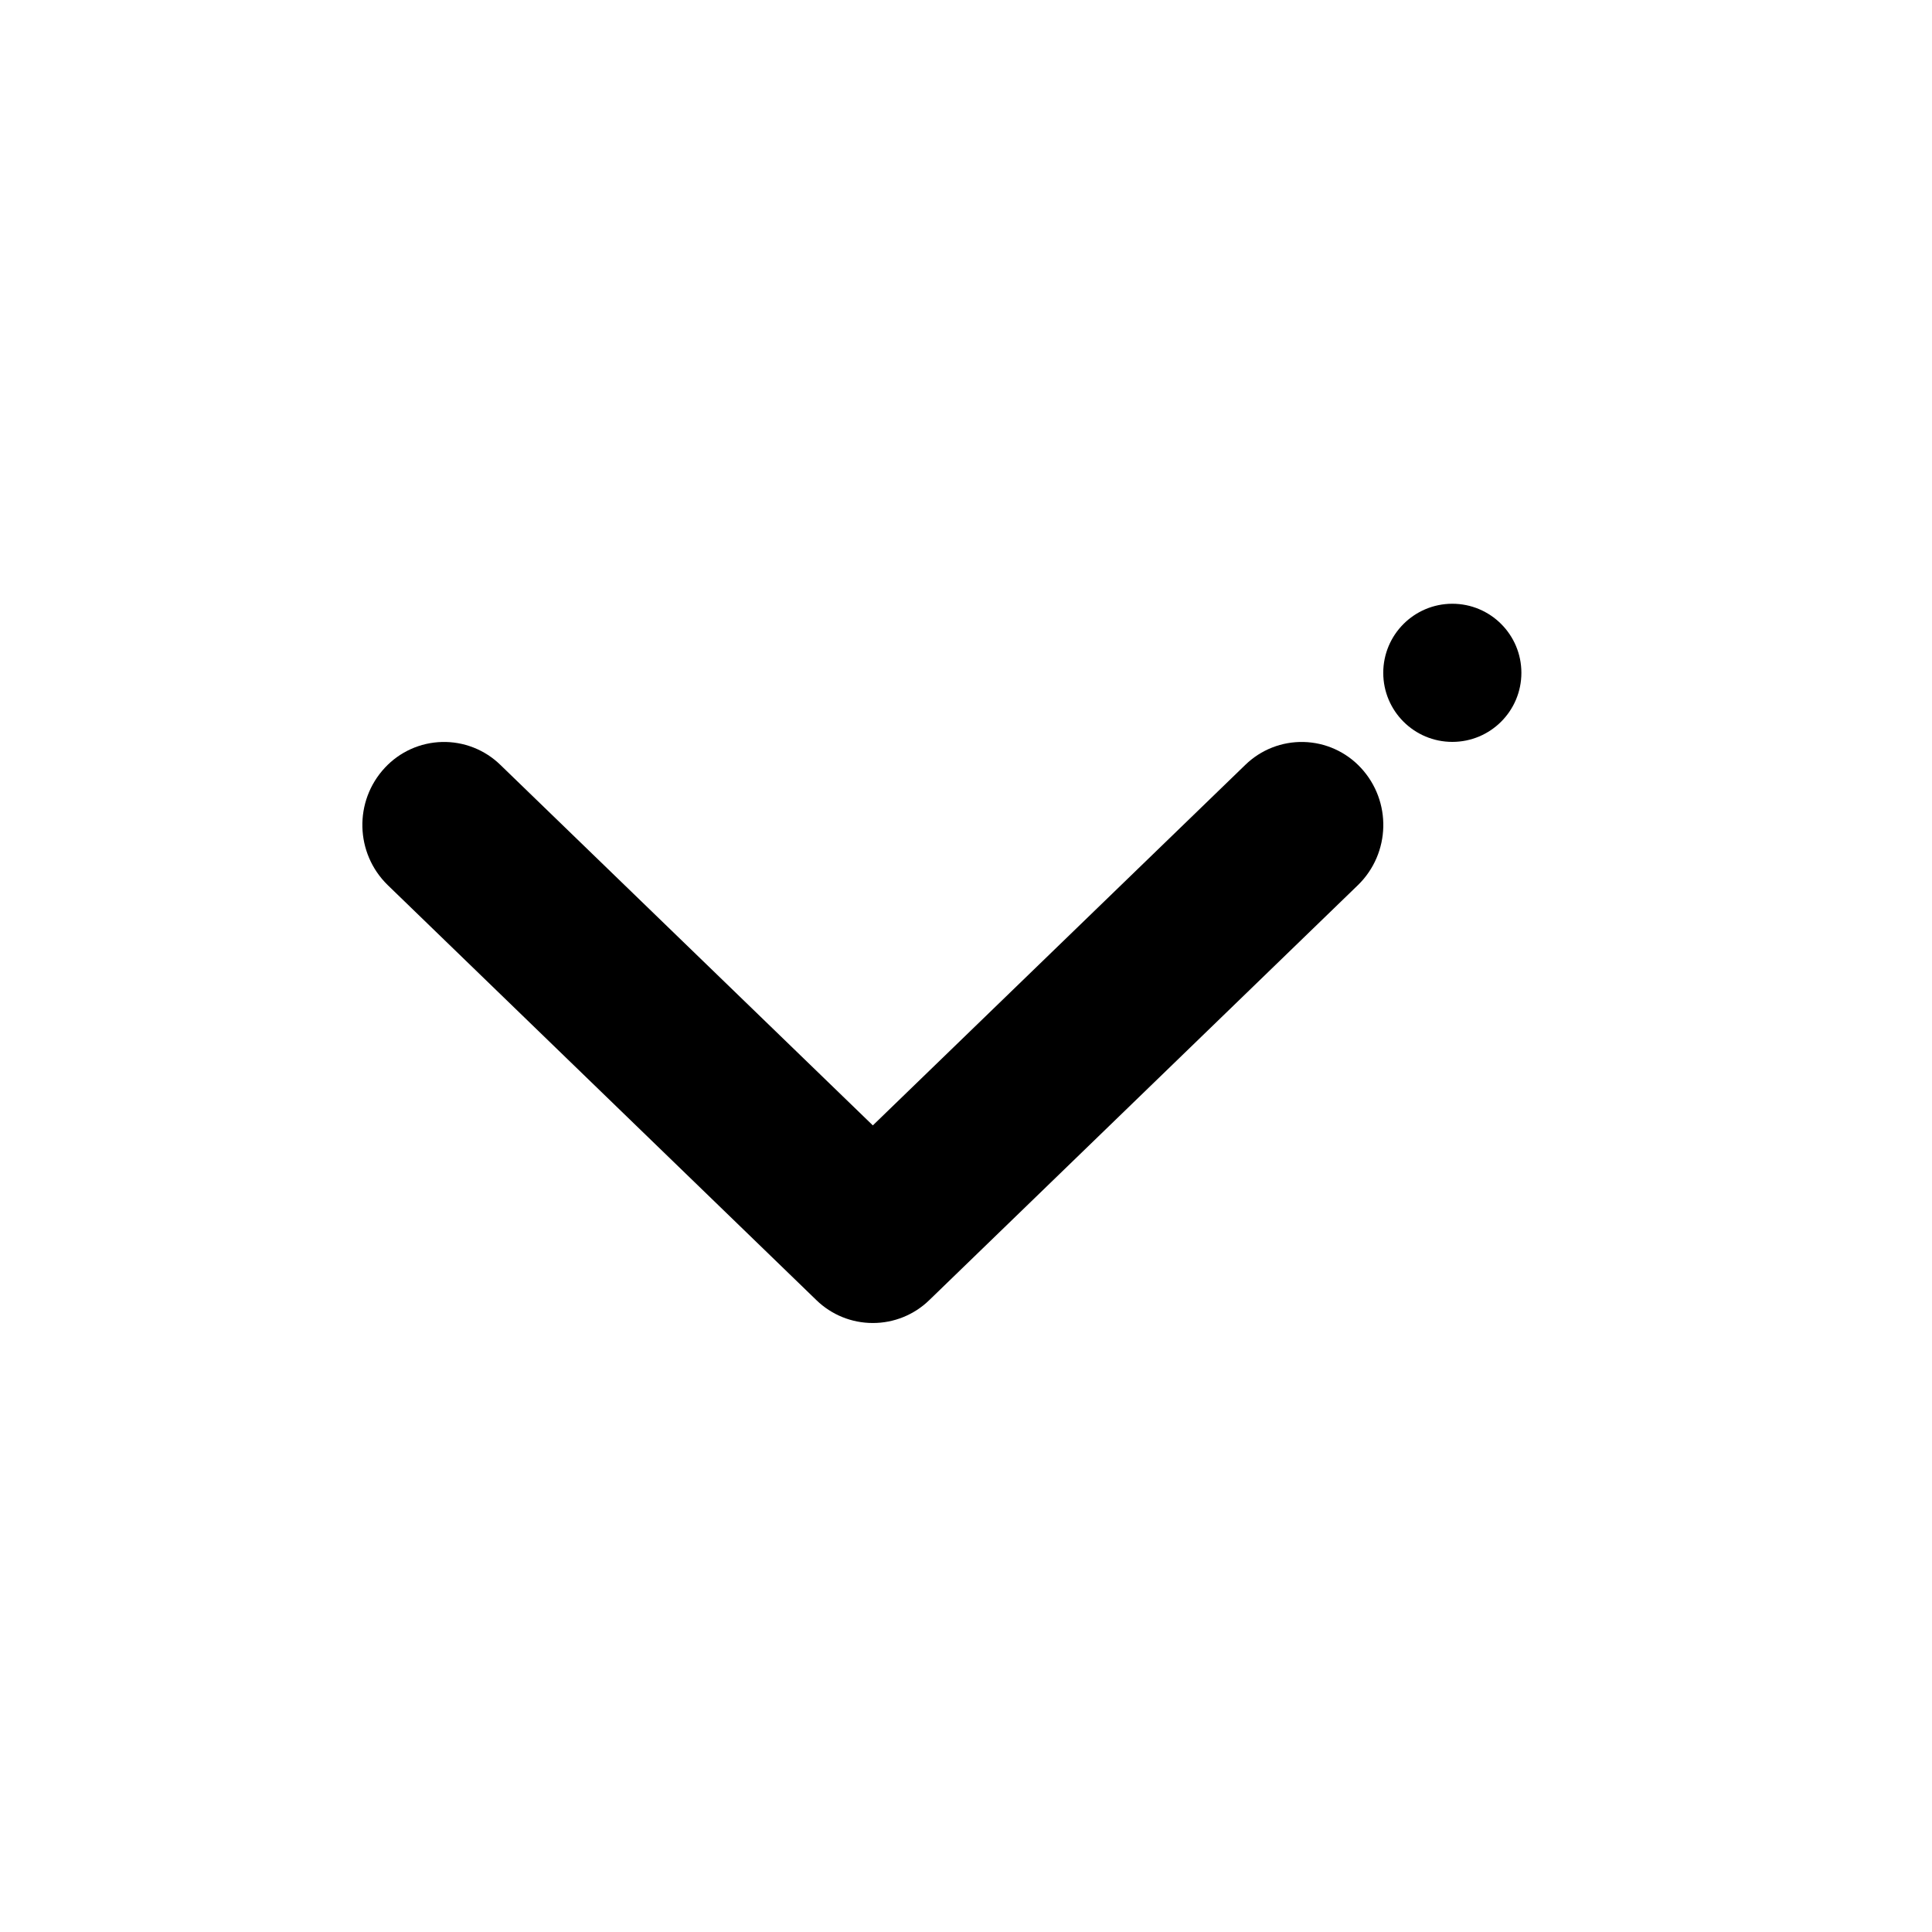
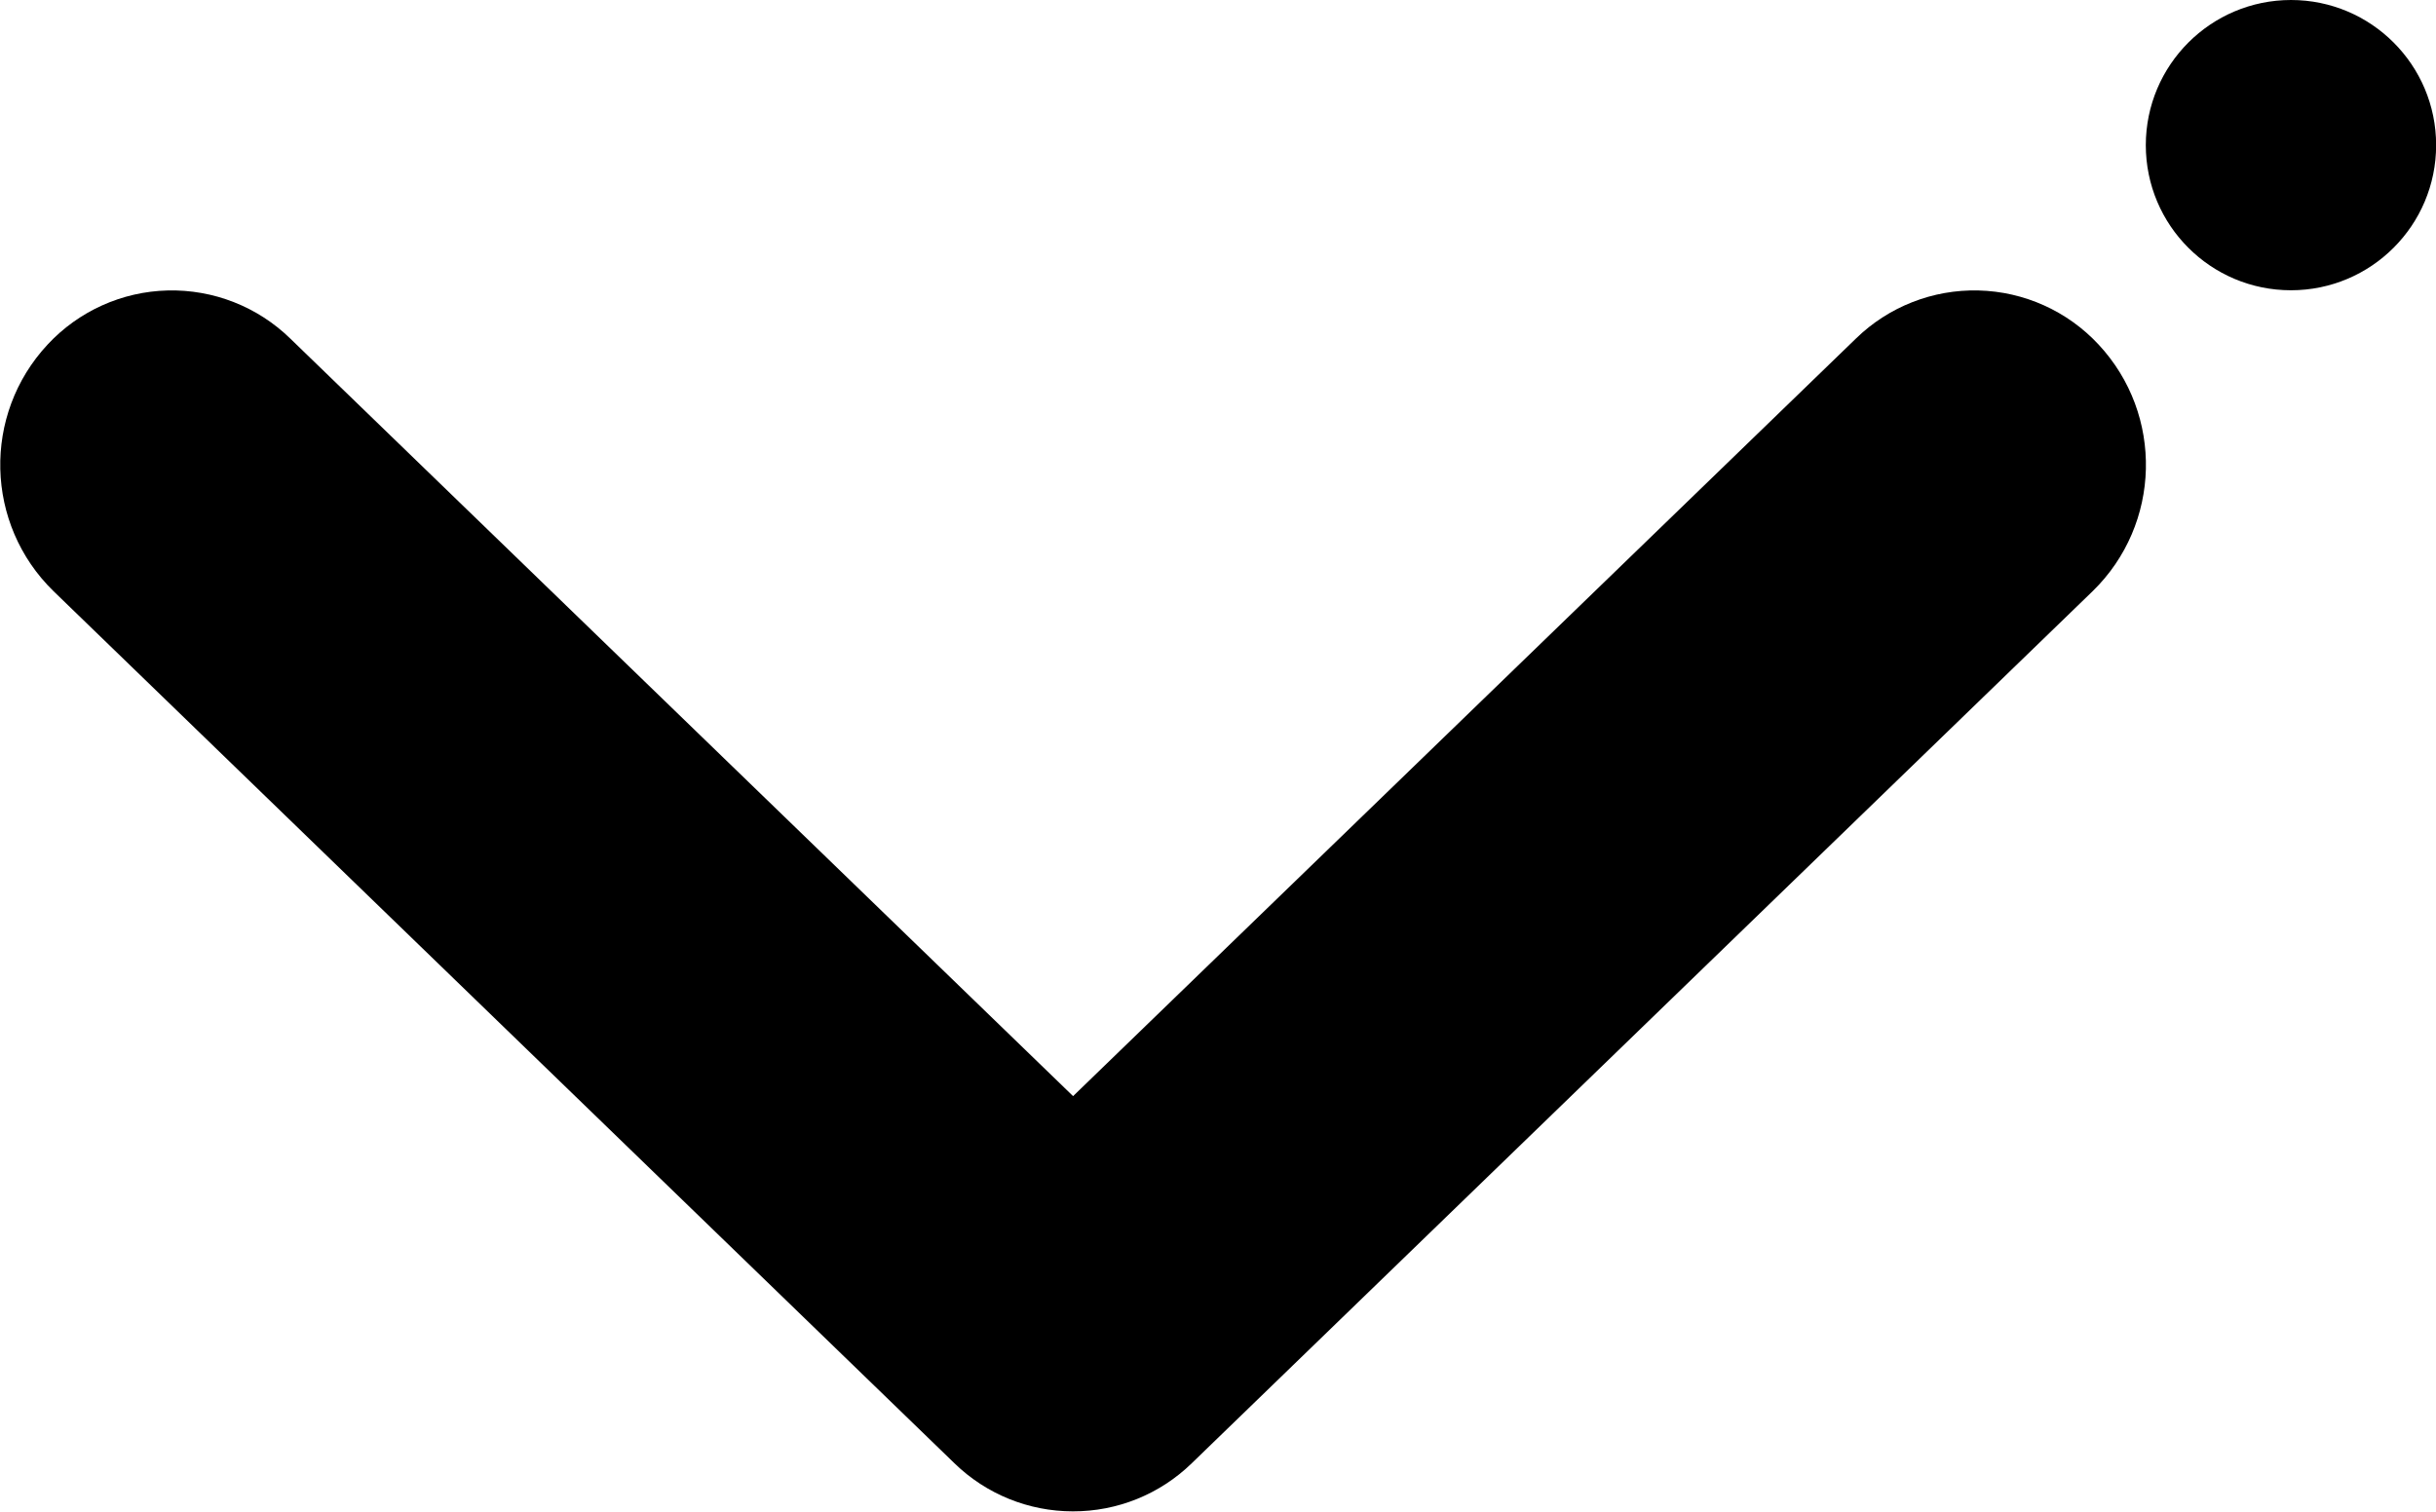
- <svg xmlns="http://www.w3.org/2000/svg" width="32" height="32" viewBox="0 0 32 32">
-   <g id="icon_navigation_expand_more_24px" data-name="icon/navigation/expand_more_24px" transform="translate(0 0)">
-     <rect id="Boundary" width="32" height="32" transform="translate(0 0)" fill="none" />
-     <g id="Grupo_1428" data-name="Grupo 1428" transform="translate(6 10)">
-       <g id="Grupo_1417" data-name="Grupo 1417" transform="translate(0 2.288)">
-         <path id="Trazado_1893" data-name="Trazado 1893" d="M1006.623,705.634a1.337,1.337,0,0,1-.933-.379l-7.1-6.874a1.391,1.391,0,0,1-.047-1.944,1.337,1.337,0,0,1,1.913-.047l6.169,5.971,6.169-5.971a1.337,1.337,0,0,1,1.913.047,1.391,1.391,0,0,1-.047,1.944l-7.1,6.874A1.337,1.337,0,0,1,1006.623,705.634Z" transform="translate(-998.168 -696.009)" />
-       </g>
-       <path id="Trazado_1847" data-name="Trazado 1847" d="M469.031,357.48a1.144,1.144,0,1,1-1.144,1.144,1.145,1.145,0,0,1,1.144-1.144" transform="translate(-450.976 -357.48)" fill-rule="evenodd" />
-     </g>
+ <svg xmlns="http://www.w3.org/2000/svg" id="Grupo_1428" data-name="Grupo 1428" width="19.198" height="11.912" viewBox="0 0 19.198 11.912">
+   <g id="Grupo_1417" data-name="Grupo 1417" transform="translate(0 2.288)">
+     <path id="Trazado_1893" data-name="Trazado 1893" d="M1006.623,705.634a1.337,1.337,0,0,1-.933-.379l-7.1-6.874a1.391,1.391,0,0,1-.047-1.944,1.337,1.337,0,0,1,1.913-.047l6.169,5.971,6.169-5.971a1.337,1.337,0,0,1,1.913.047,1.391,1.391,0,0,1-.047,1.944l-7.1,6.874A1.337,1.337,0,0,1,1006.623,705.634Z" transform="translate(-998.168 -696.009)" />
  </g>
+   <path id="Trazado_1847" data-name="Trazado 1847" d="M469.031,357.48a1.144,1.144,0,1,1-1.144,1.144,1.145,1.145,0,0,1,1.144-1.144" transform="translate(-450.976 -357.48)" fill-rule="evenodd" />
</svg>
